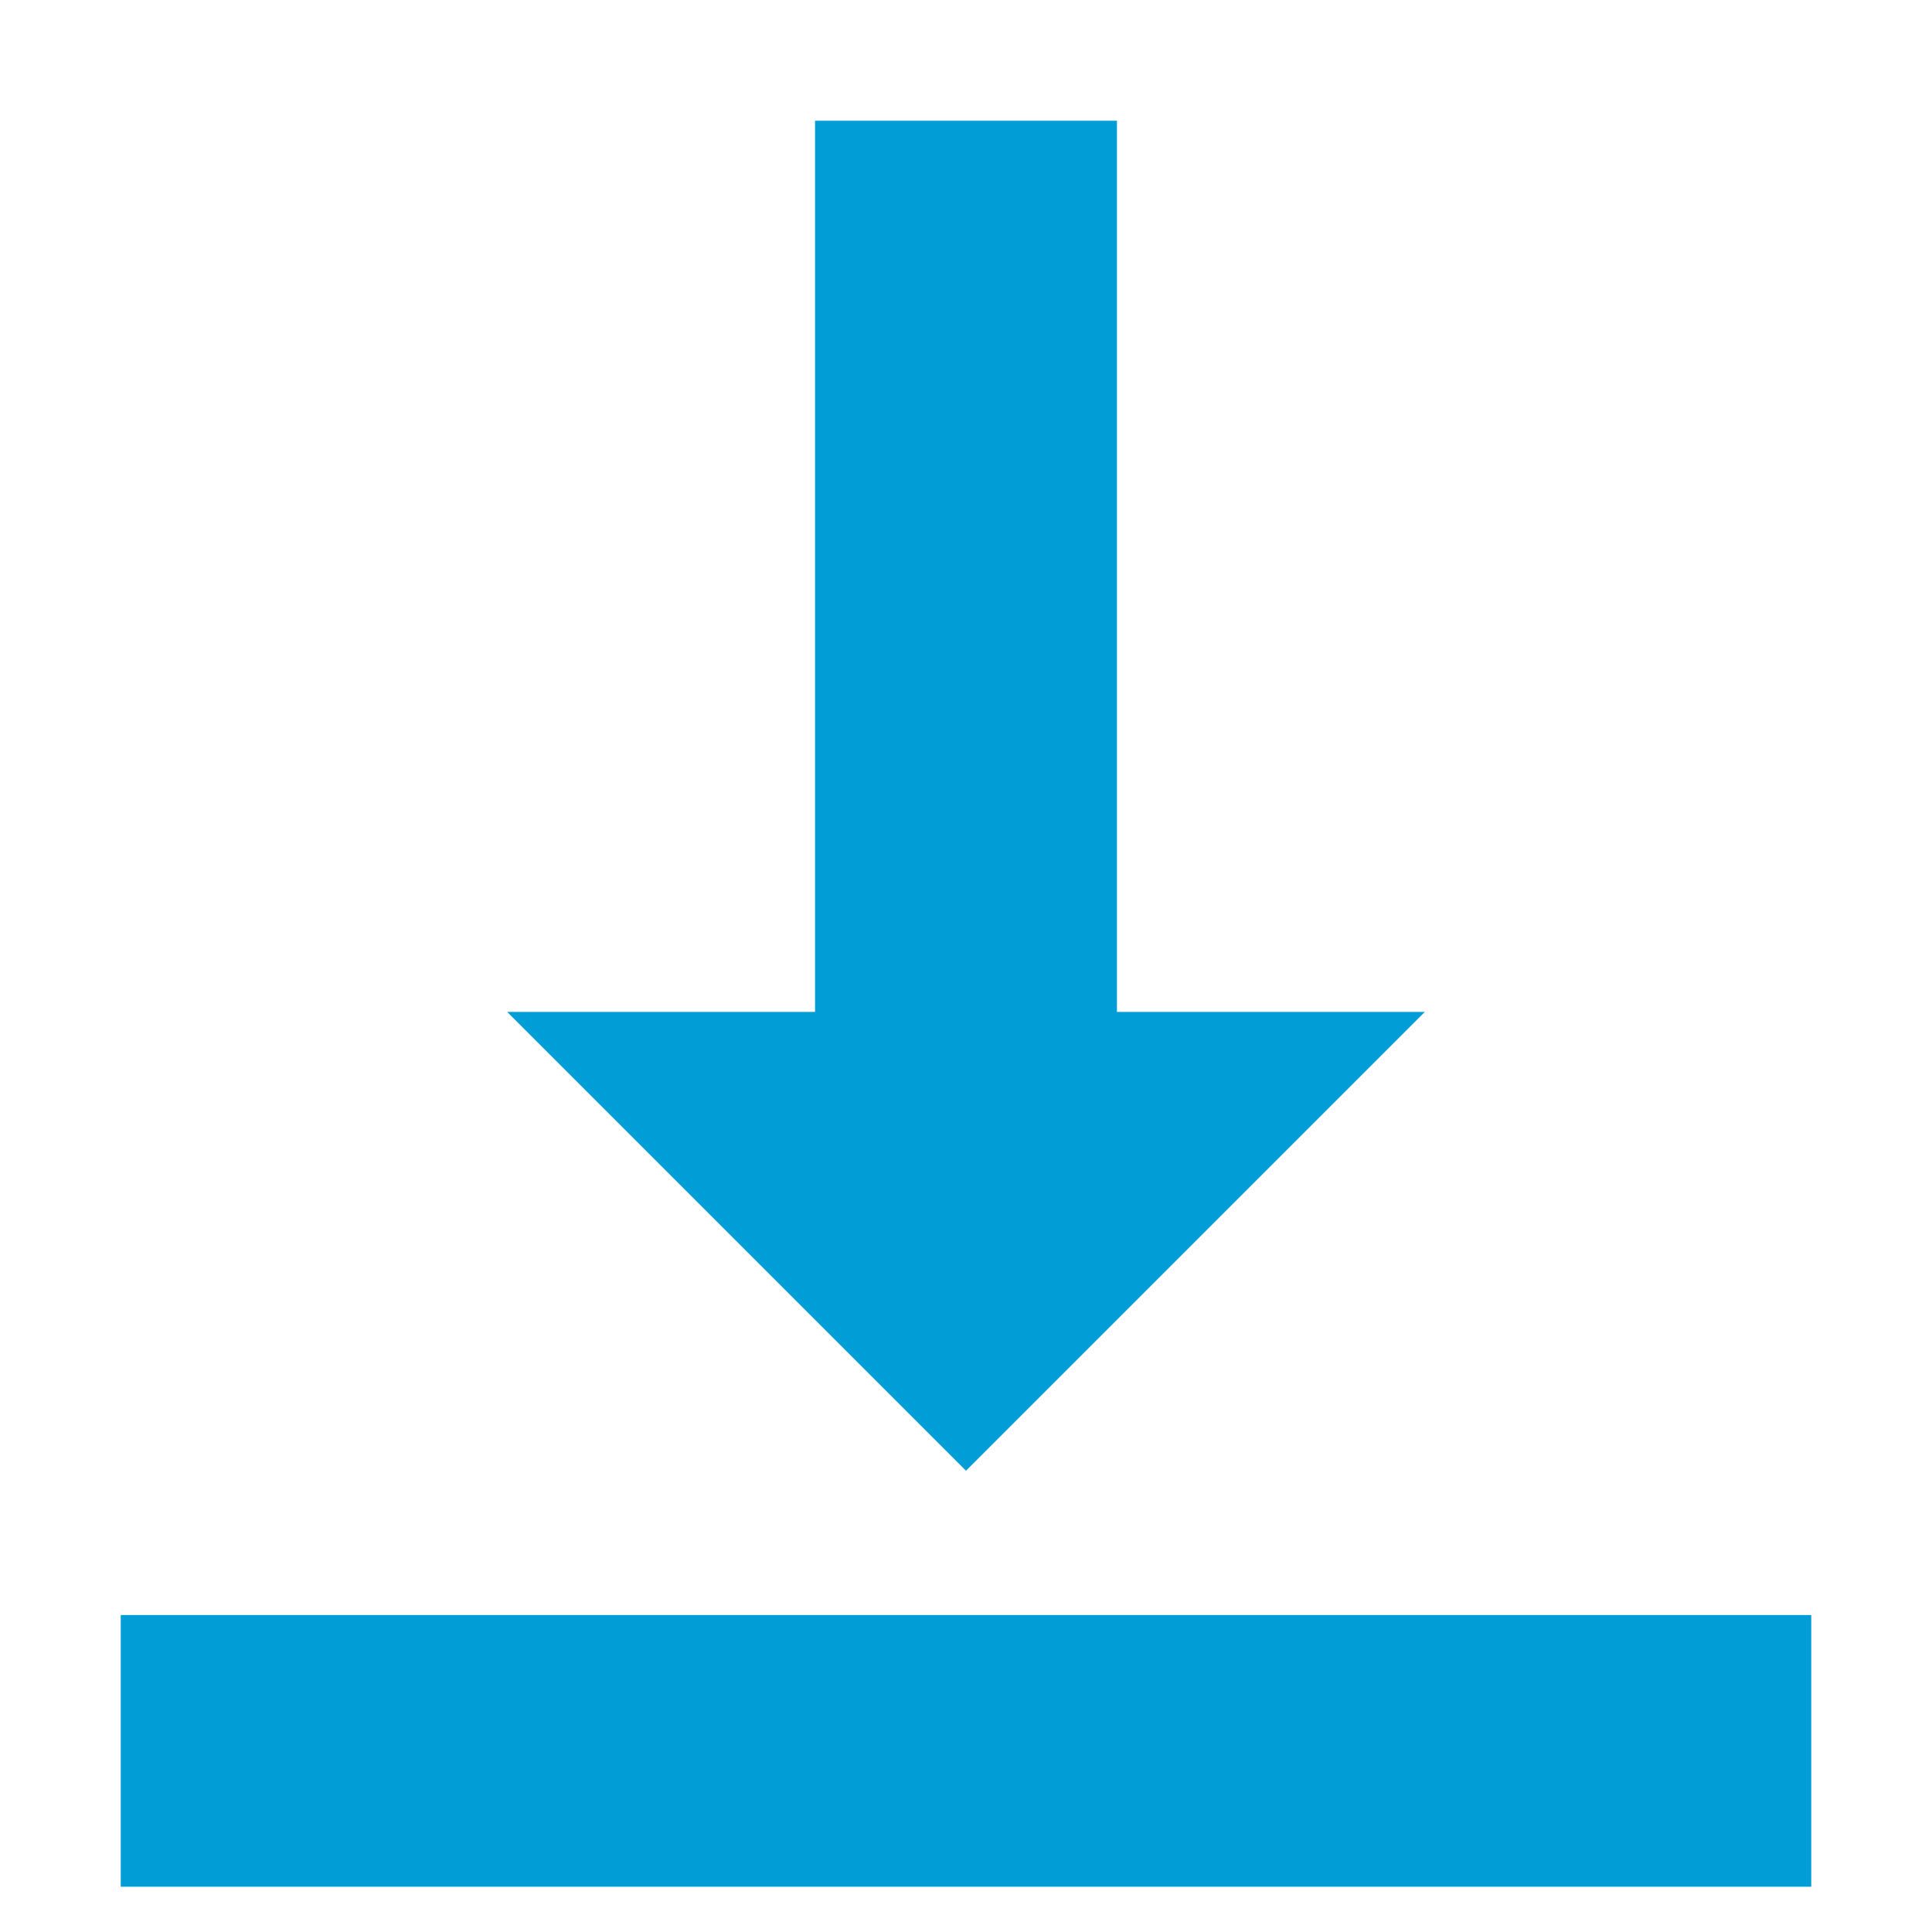
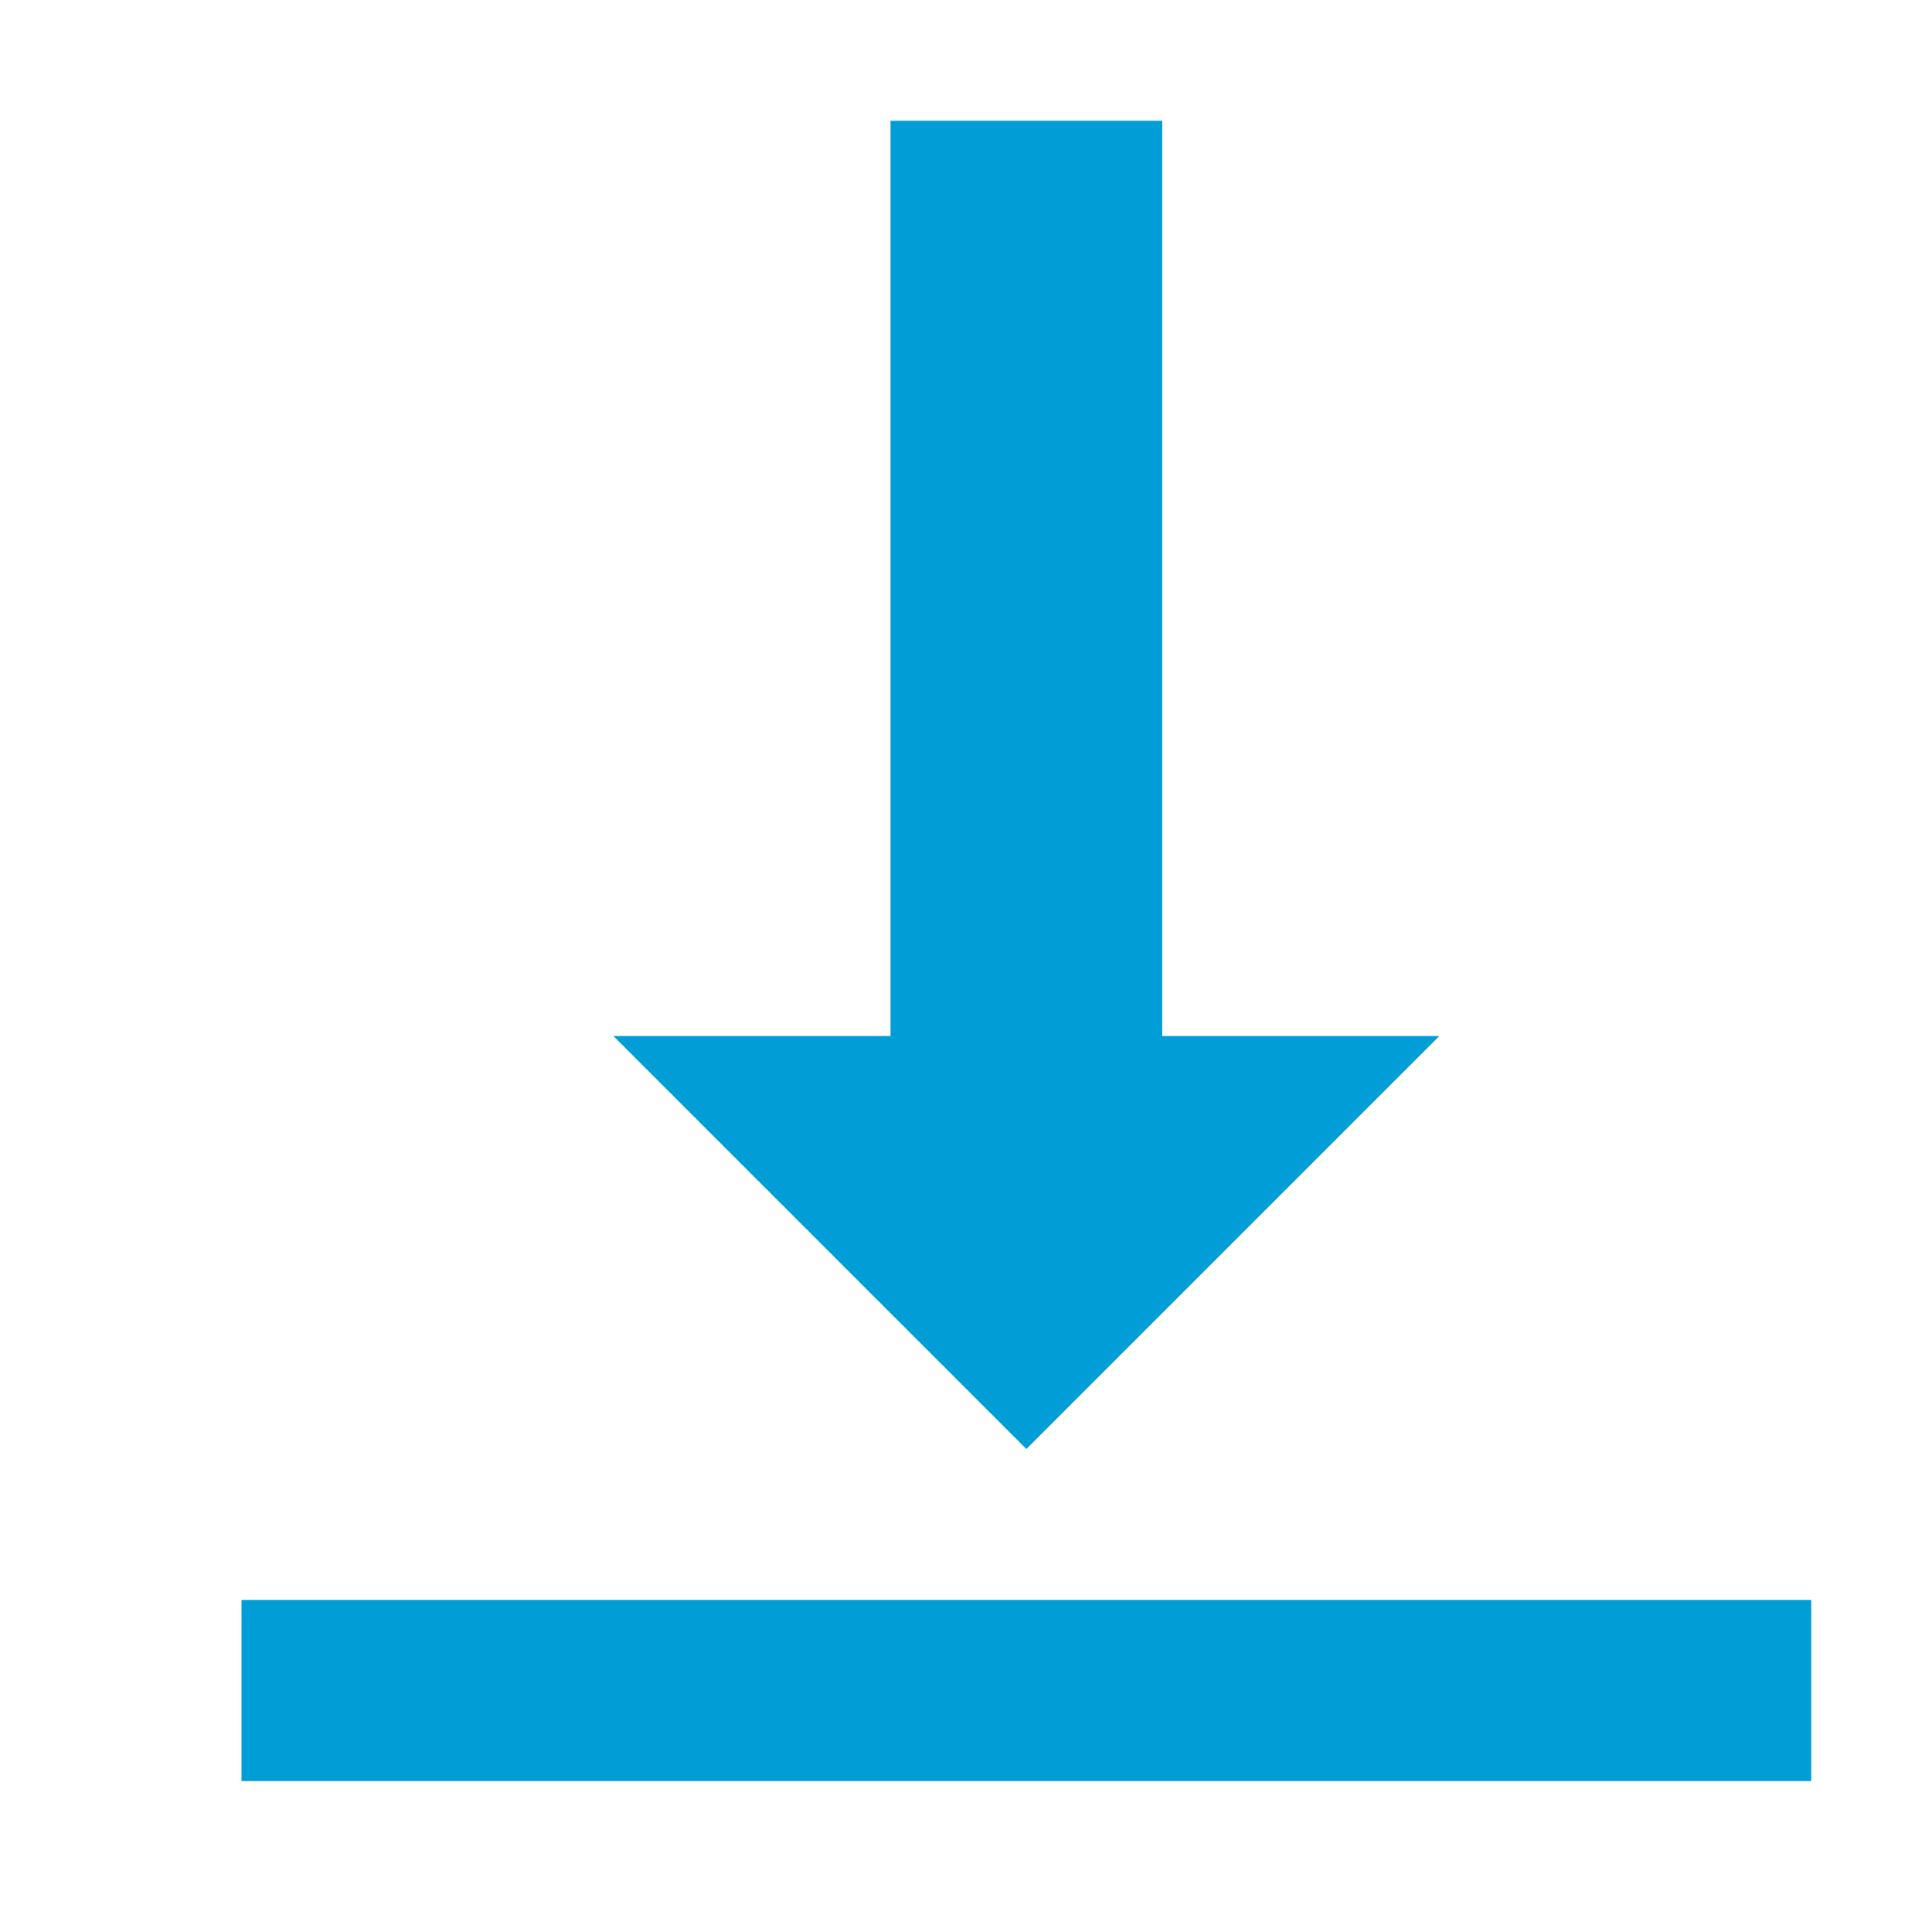
<svg xmlns="http://www.w3.org/2000/svg" viewBox="0 0 16 16">
-   <line x1="8" y1="1" x2="8" y2="8.89" style="fill:none;stroke:#009dd6;stroke-miterlimit:10;stroke-width:2.5px" />
-   <polygon points="11.8 8.38 4.2 8.38 8 12.18 11.8 8.38" style="fill:#009dd6" />
-   <line x1="1" y1="14.5" x2="15" y2="14.5" style="fill:none;stroke:#009dd6;stroke-miterlimit:10;stroke-width:2.25px" />
+   <line x1="8.5" y1="1" x2="8.5" y2="9.04" style="fill:none;stroke:#009dd6;stroke-miterlimit:10;stroke-width:2.25px" />
+   <polygon points="11.92 8.58 5.08 8.58 8.5 12 11.92 8.58" style="fill:#009dd6" />
+   <line x1="2" y1="14" x2="15" y2="14" style="fill:none;stroke:#009dd6;stroke-miterlimit:10;stroke-width:1.5px" />
</svg>
